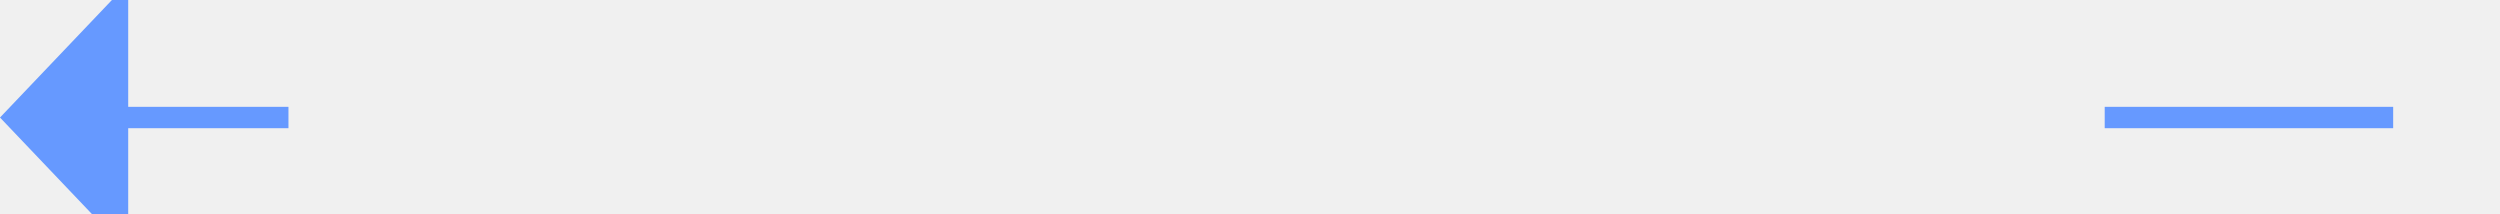
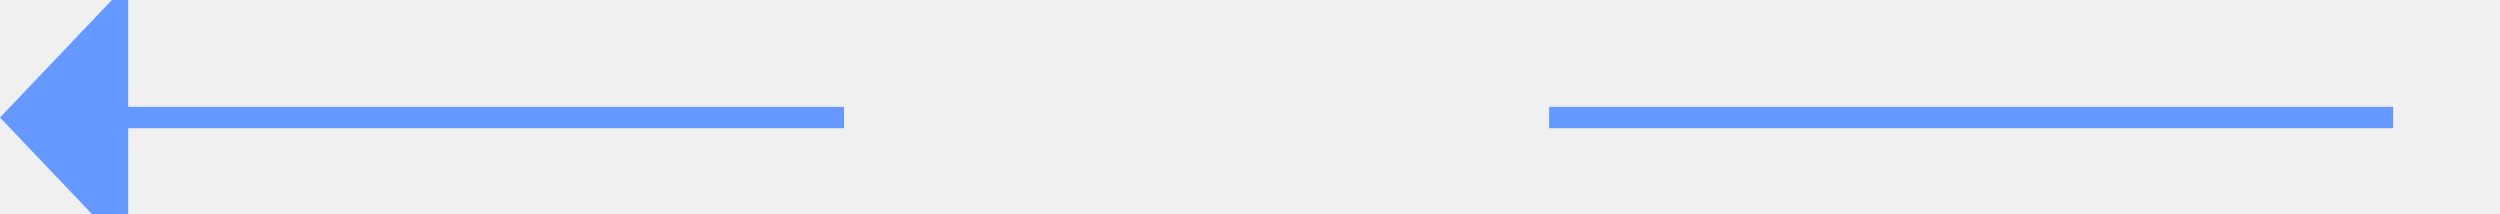
- <svg xmlns="http://www.w3.org/2000/svg" version="1.1" width="117px" height="10px" preserveAspectRatio="xMinYMid meet" viewBox="222 415  117 8">
+ <svg xmlns="http://www.w3.org/2000/svg" version="1.1" width="117px" height="10px" preserveAspectRatio="xMinYMid meet" viewBox="222 986  117 8">
  <defs>
-     <mask fill="white" id="clip50">
-       <path d="M 235.5 406  L 320.5 406  L 320.5 431  L 235.5 431  Z M 213 406  L 337 406  L 337 431  L 213 431  Z " fill-rule="evenodd" />
+     <mask fill="white" id="clip66">
+       <path d="M 261.5 977  L 294.5 977  L 294.5 1002  L 261.5 1002  Z M 213 977  L 337 977  L 337 1002  L 213 1002  Z " fill-rule="evenodd" />
    </mask>
  </defs>
-   <path d="M 235.5 419.5  L 227 419.5  M 320.5 419.5  L 334 419.5  " stroke-width="1" stroke="#6699ff" fill="none" />
-   <path d="M 228 413.2  L 222 419.5  L 228 425.8  L 228 413.2  Z " fill-rule="nonzero" fill="#6699ff" stroke="none" mask="url(#clip50)" />
+   <path d="M 261.5 990.5  L 227 990.5  M 294.5 990.5  L 334 990.5  " stroke-width="1" stroke="#6699ff" fill="none" />
+   <path d="M 228 984.2  L 222 990.5  L 228 996.8  L 228 984.2  Z " fill-rule="nonzero" fill="#6699ff" stroke="none" mask="url(#clip66)" />
</svg>
